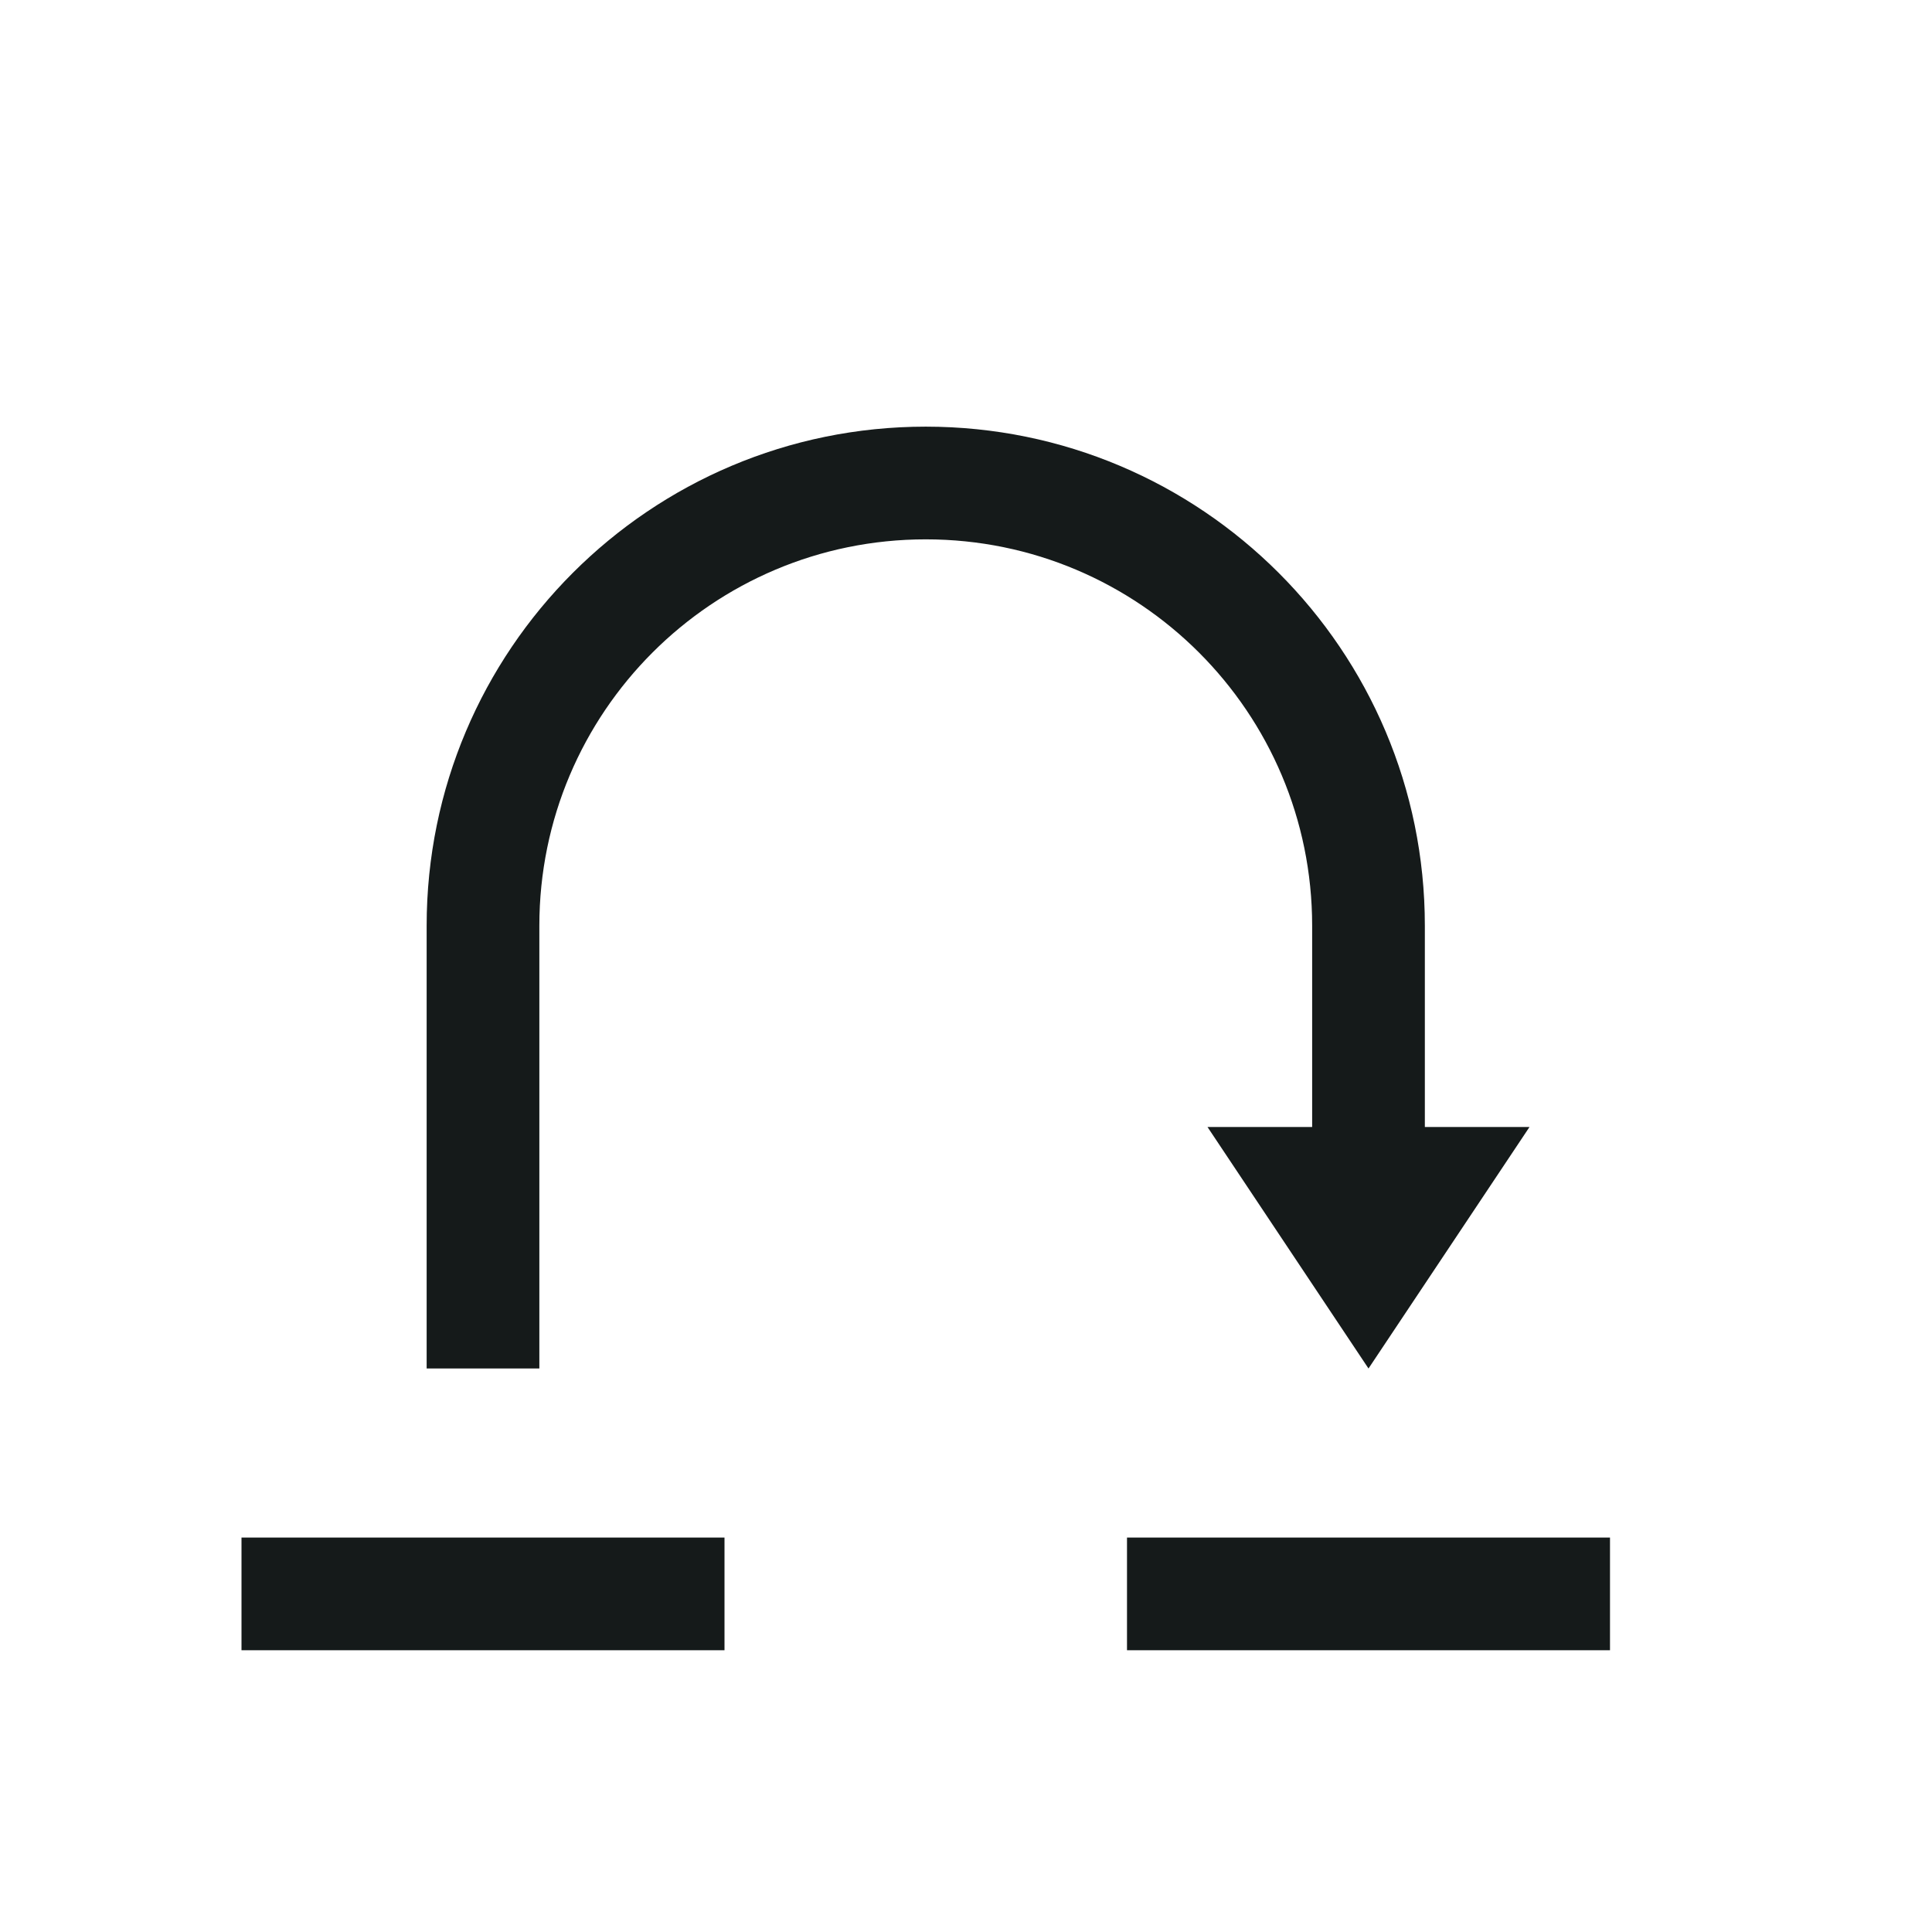
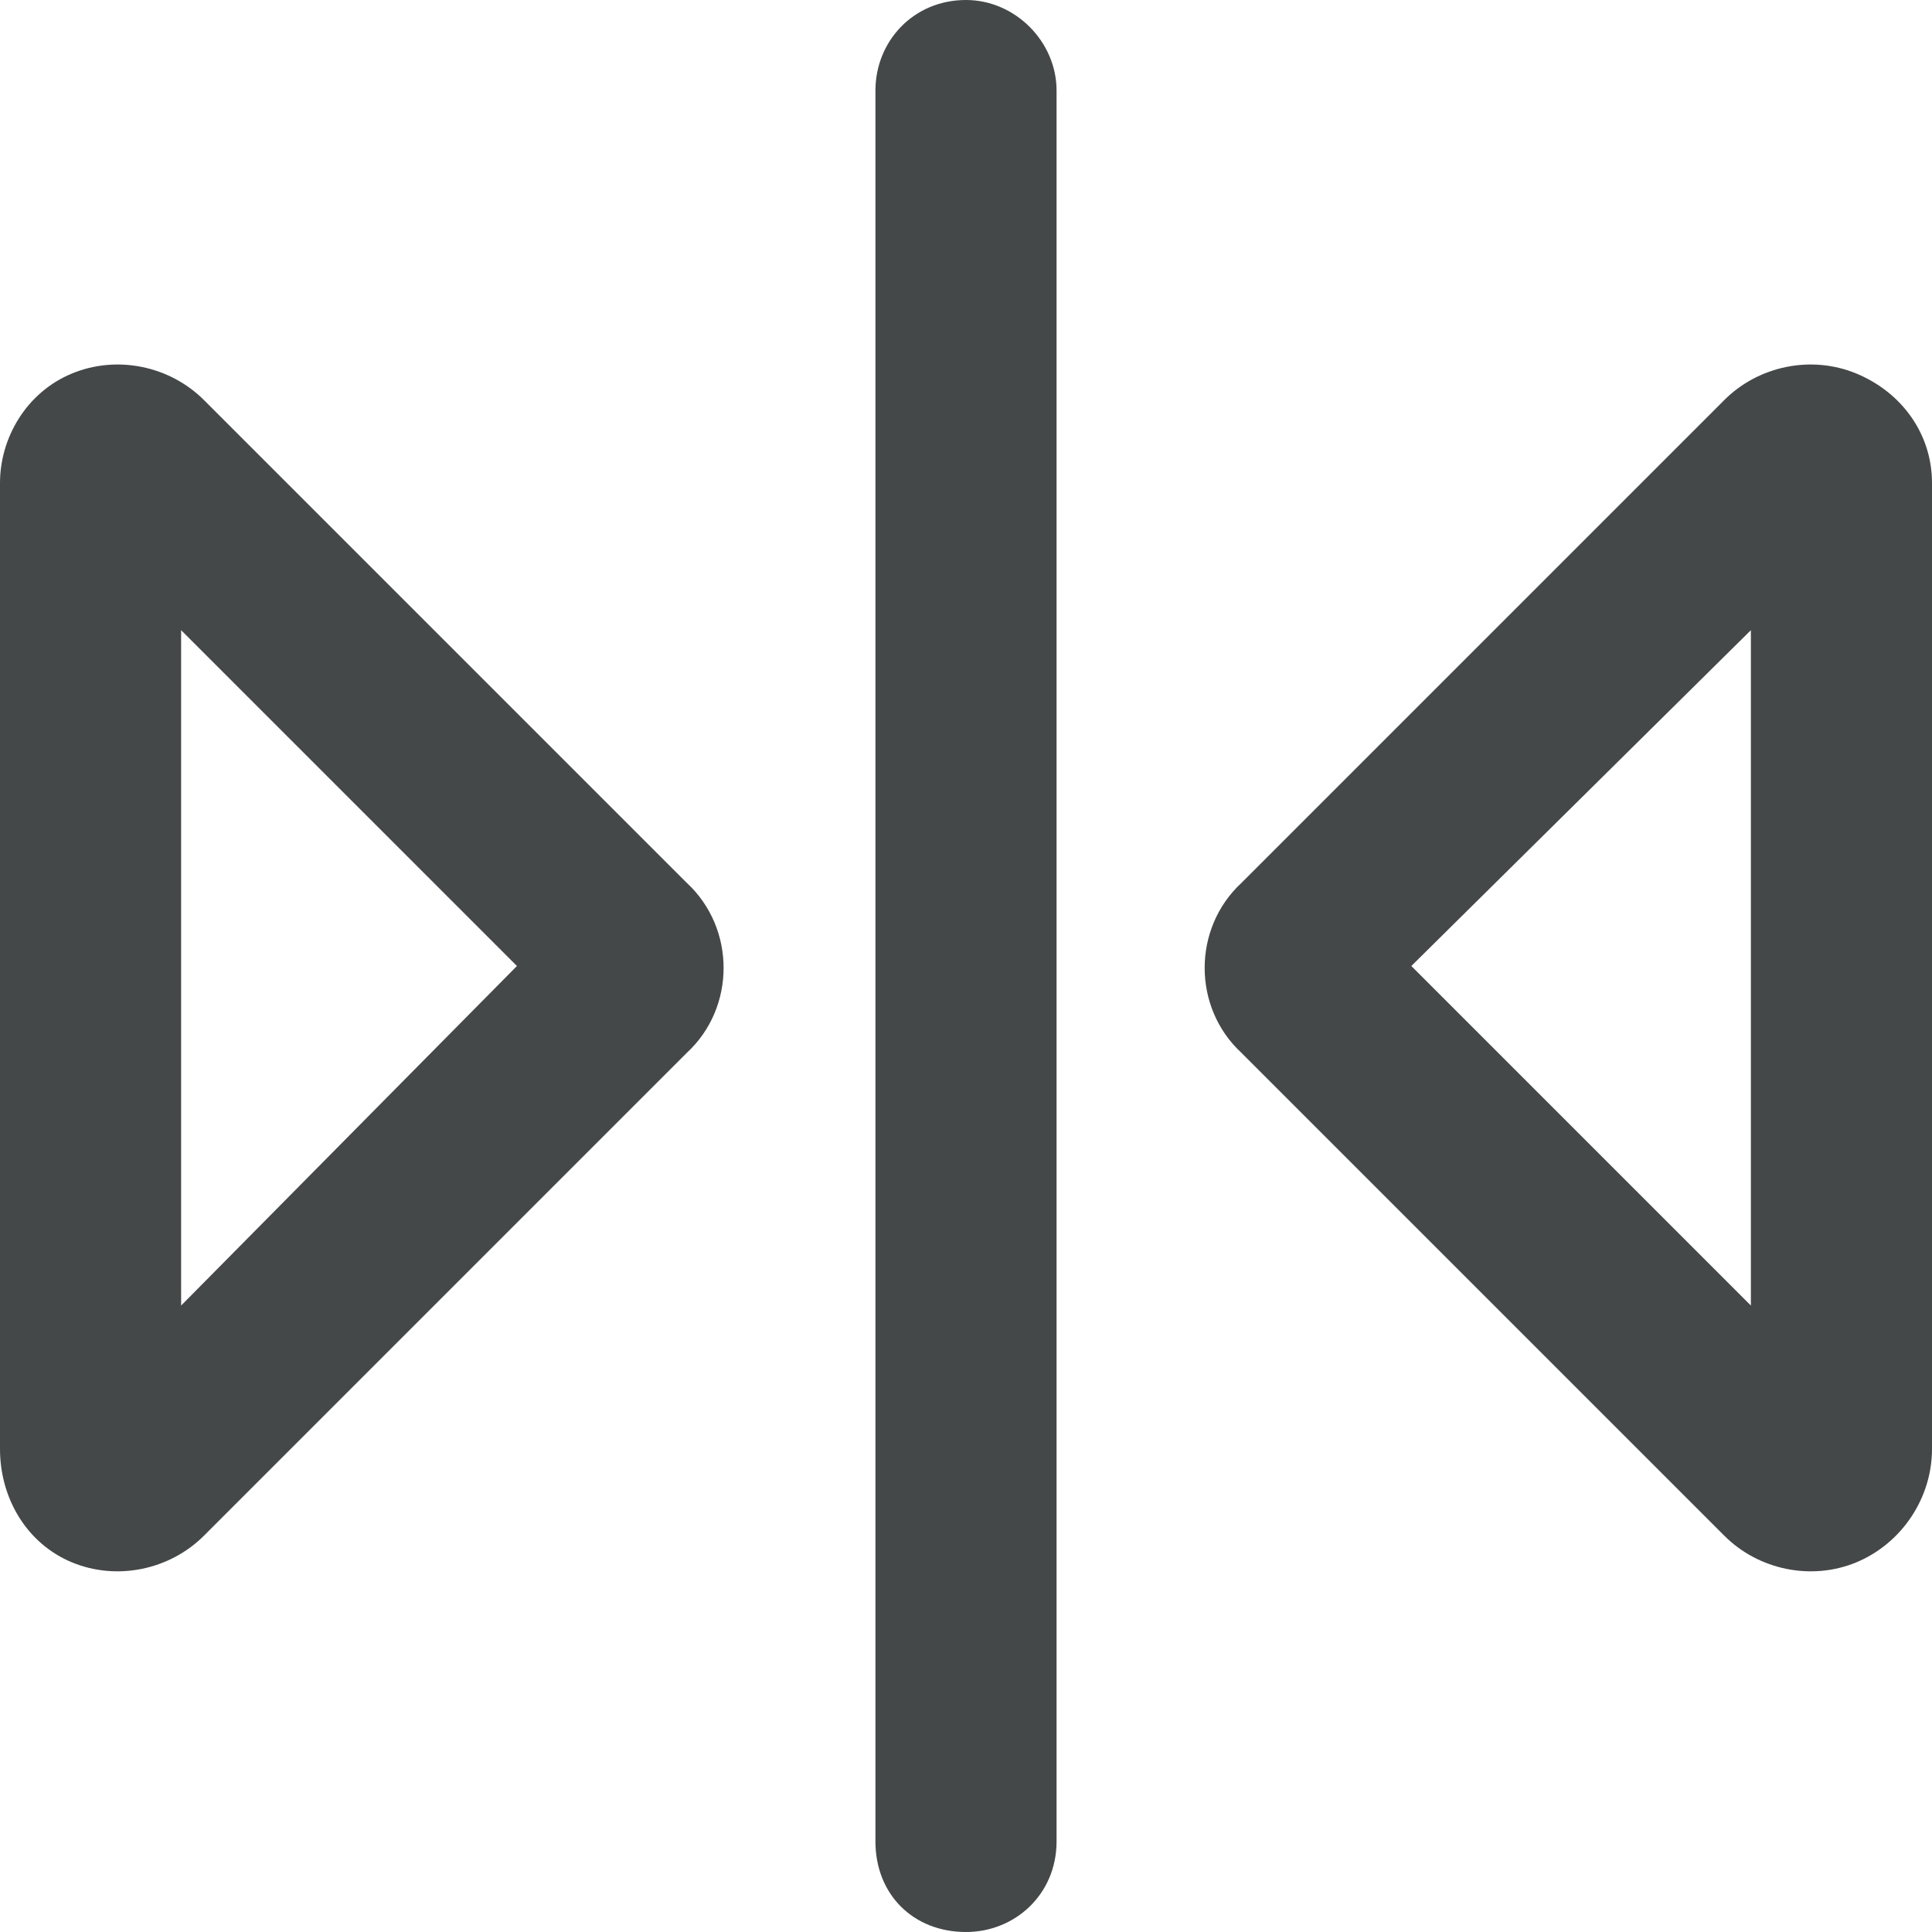
- <svg xmlns="http://www.w3.org/2000/svg" width="24" height="24" viewBox="0 0 24 24" fill="#151A1A">
-   <path fill-rule="evenodd" clip-rule="evenodd" d="M11.5 6.7C8.849 6.7 6.7 8.849 6.7 11.5V17H5.3V11.5C5.3 8.076 8.076 5.3 11.5 5.3C14.924 5.3 17.7 8.076 17.7 11.5V14H19L17 17L15 14H16.3V11.5C16.3 8.849 14.151 6.7 11.5 6.7ZM9 20.5H3V19.1H9V20.5ZM20 20.5H14V19.1H20V20.5Z" fill="#151A1A" />
+ <svg xmlns="http://www.w3.org/2000/svg" width="16" height="16" viewBox="0 0 16 16" fill="none">
+   <path d="M8 0C8.406 0 8.75 0.344 8.75 0.75V15.25C8.75 15.688 8.406 16 8 16C7.562 16 7.25 15.688 7.25 15.25V0.75C7.25 0.344 7.562 0 8 0ZM1.5 5.219V10.812L4.281 8L1.5 5.219ZM0 4C0 3.625 0.219 3.25 0.594 3.094C0.969 2.938 1.406 3.031 1.688 3.312L5.688 7.312C6.094 7.688 6.094 8.344 5.688 8.719L1.688 12.719C1.406 13 0.969 13.094 0.594 12.938C0.219 12.781 0 12.406 0 12V4ZM11.688 8L14.5 10.812V5.219L11.688 8ZM15.375 3.094C15.75 3.25 16 3.594 16 4V12C16 12.406 15.75 12.781 15.375 12.938C15 13.094 14.562 13 14.281 12.719L10.281 8.719C9.875 8.344 9.875 7.688 10.281 7.312L14.281 3.312C14.562 3.031 15 2.938 15.375 3.094Z" fill="#444848" />
</svg>
